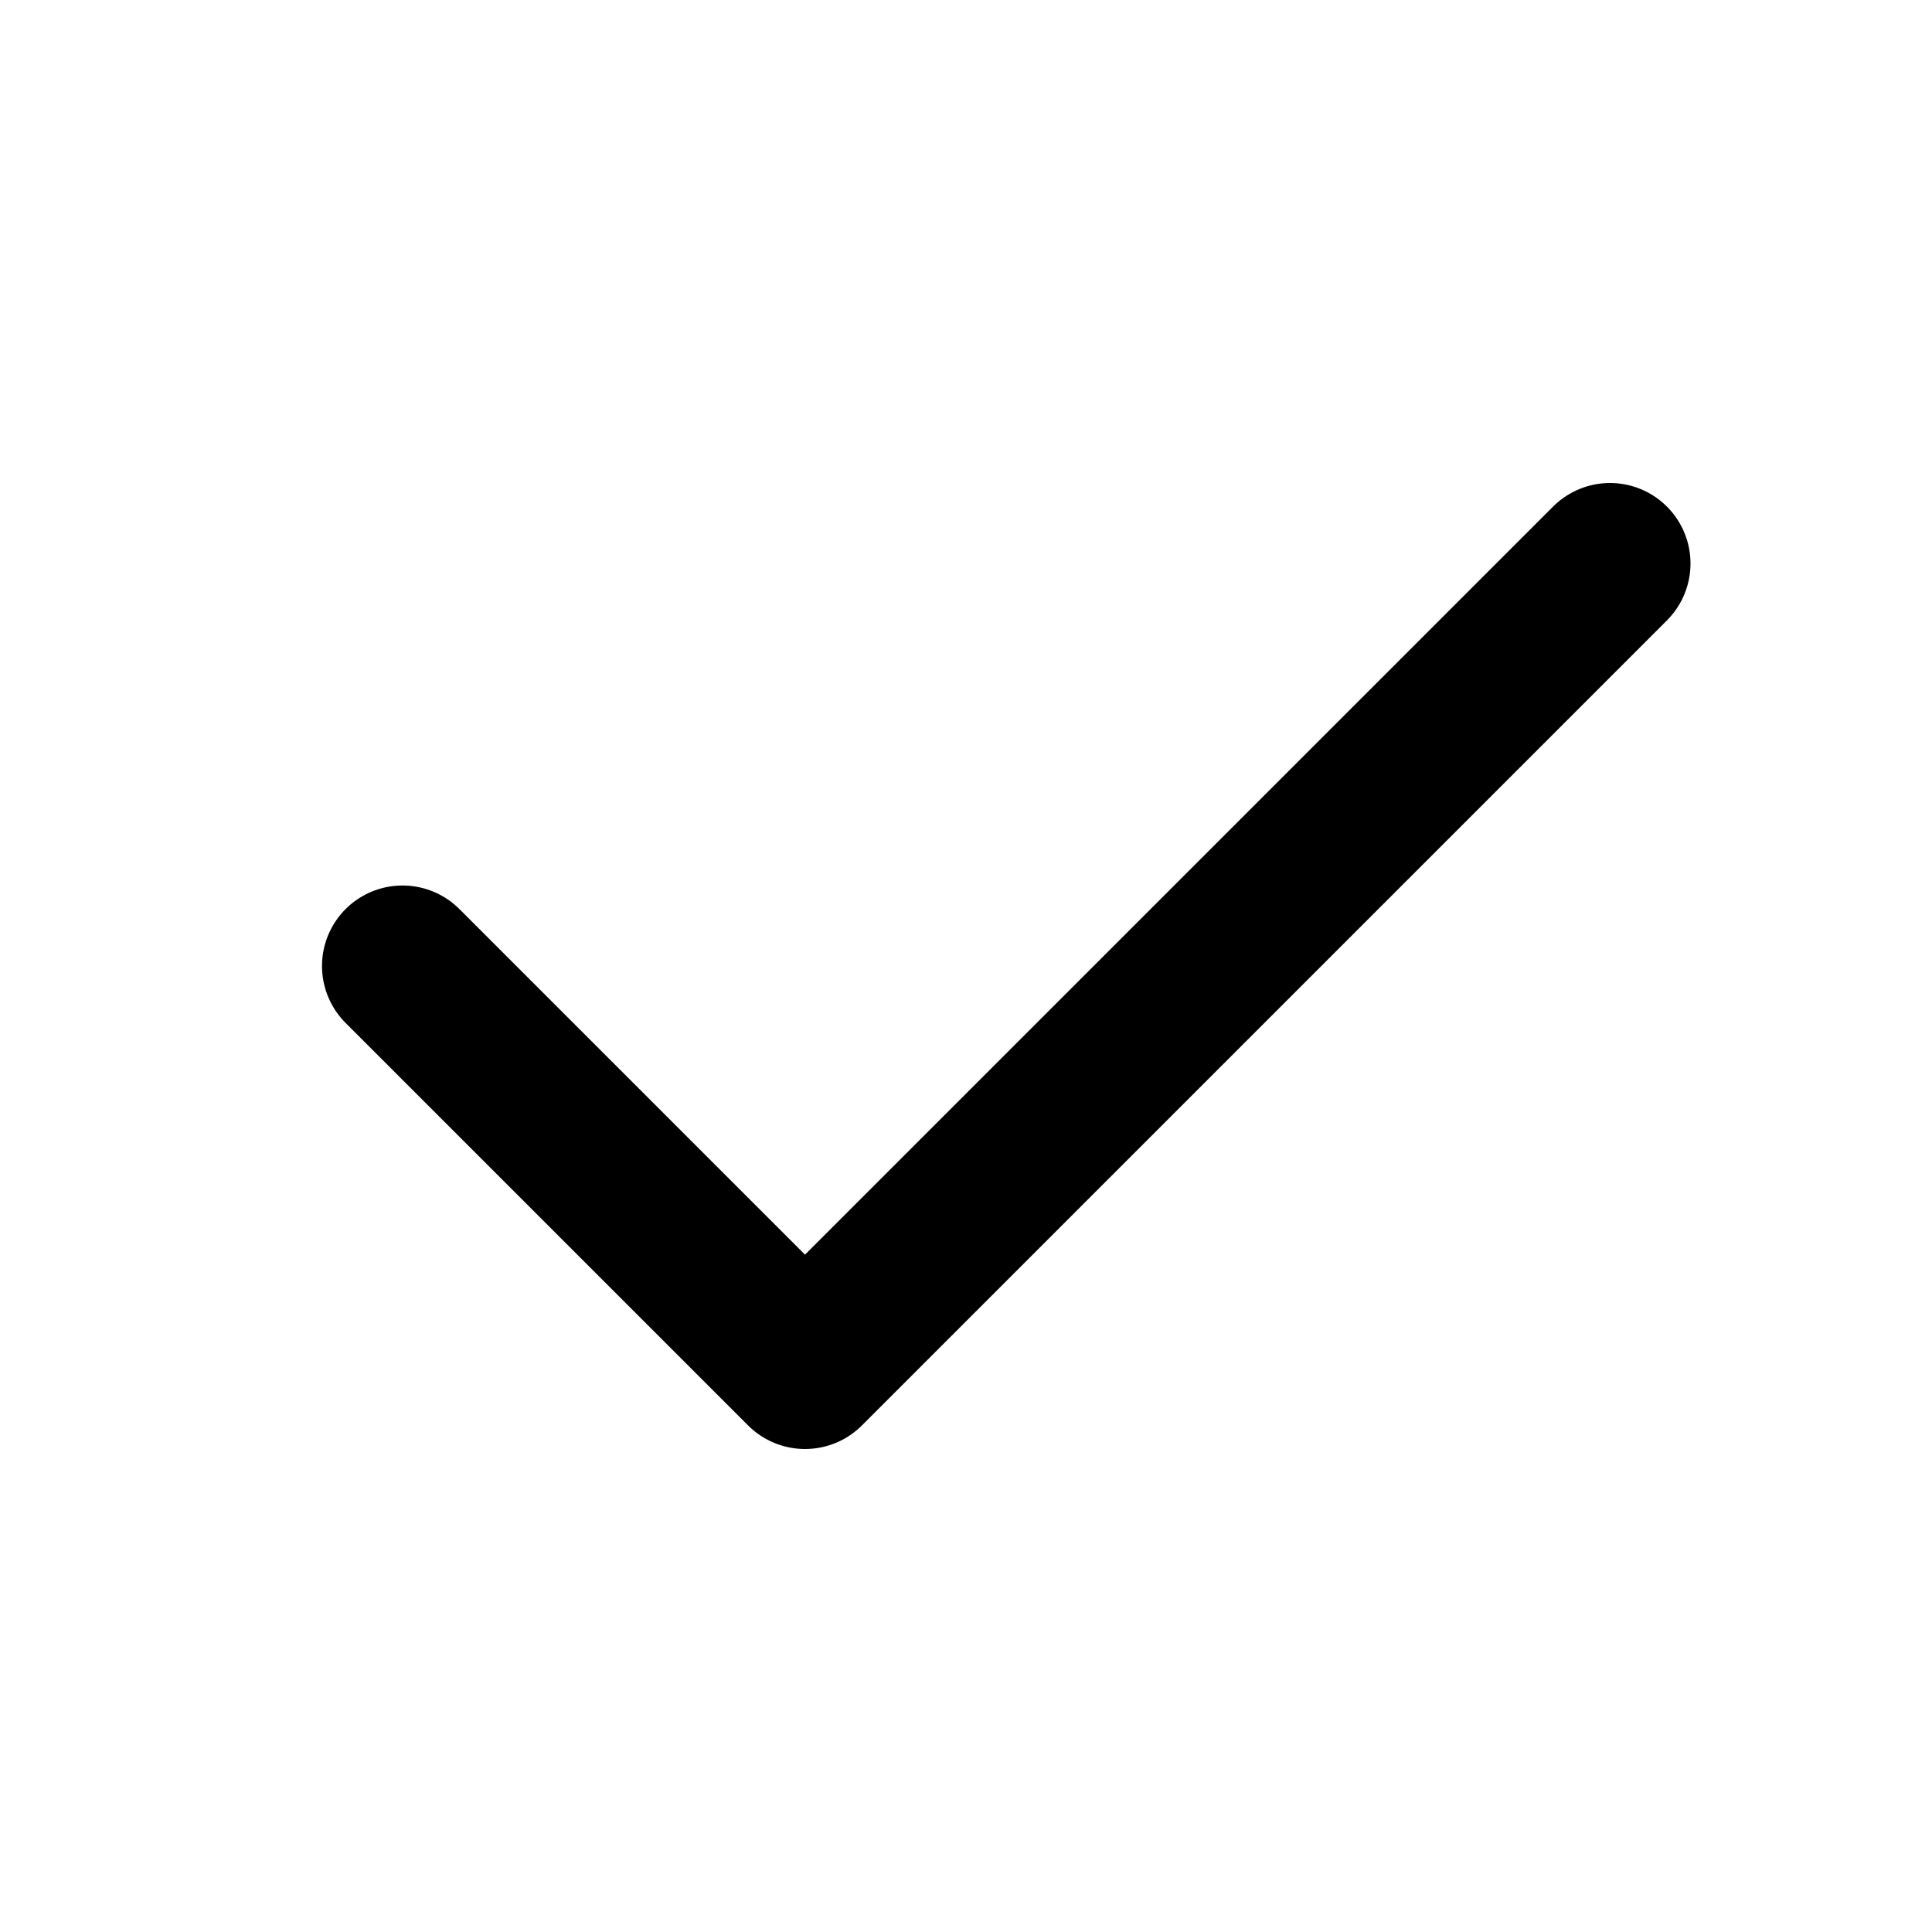
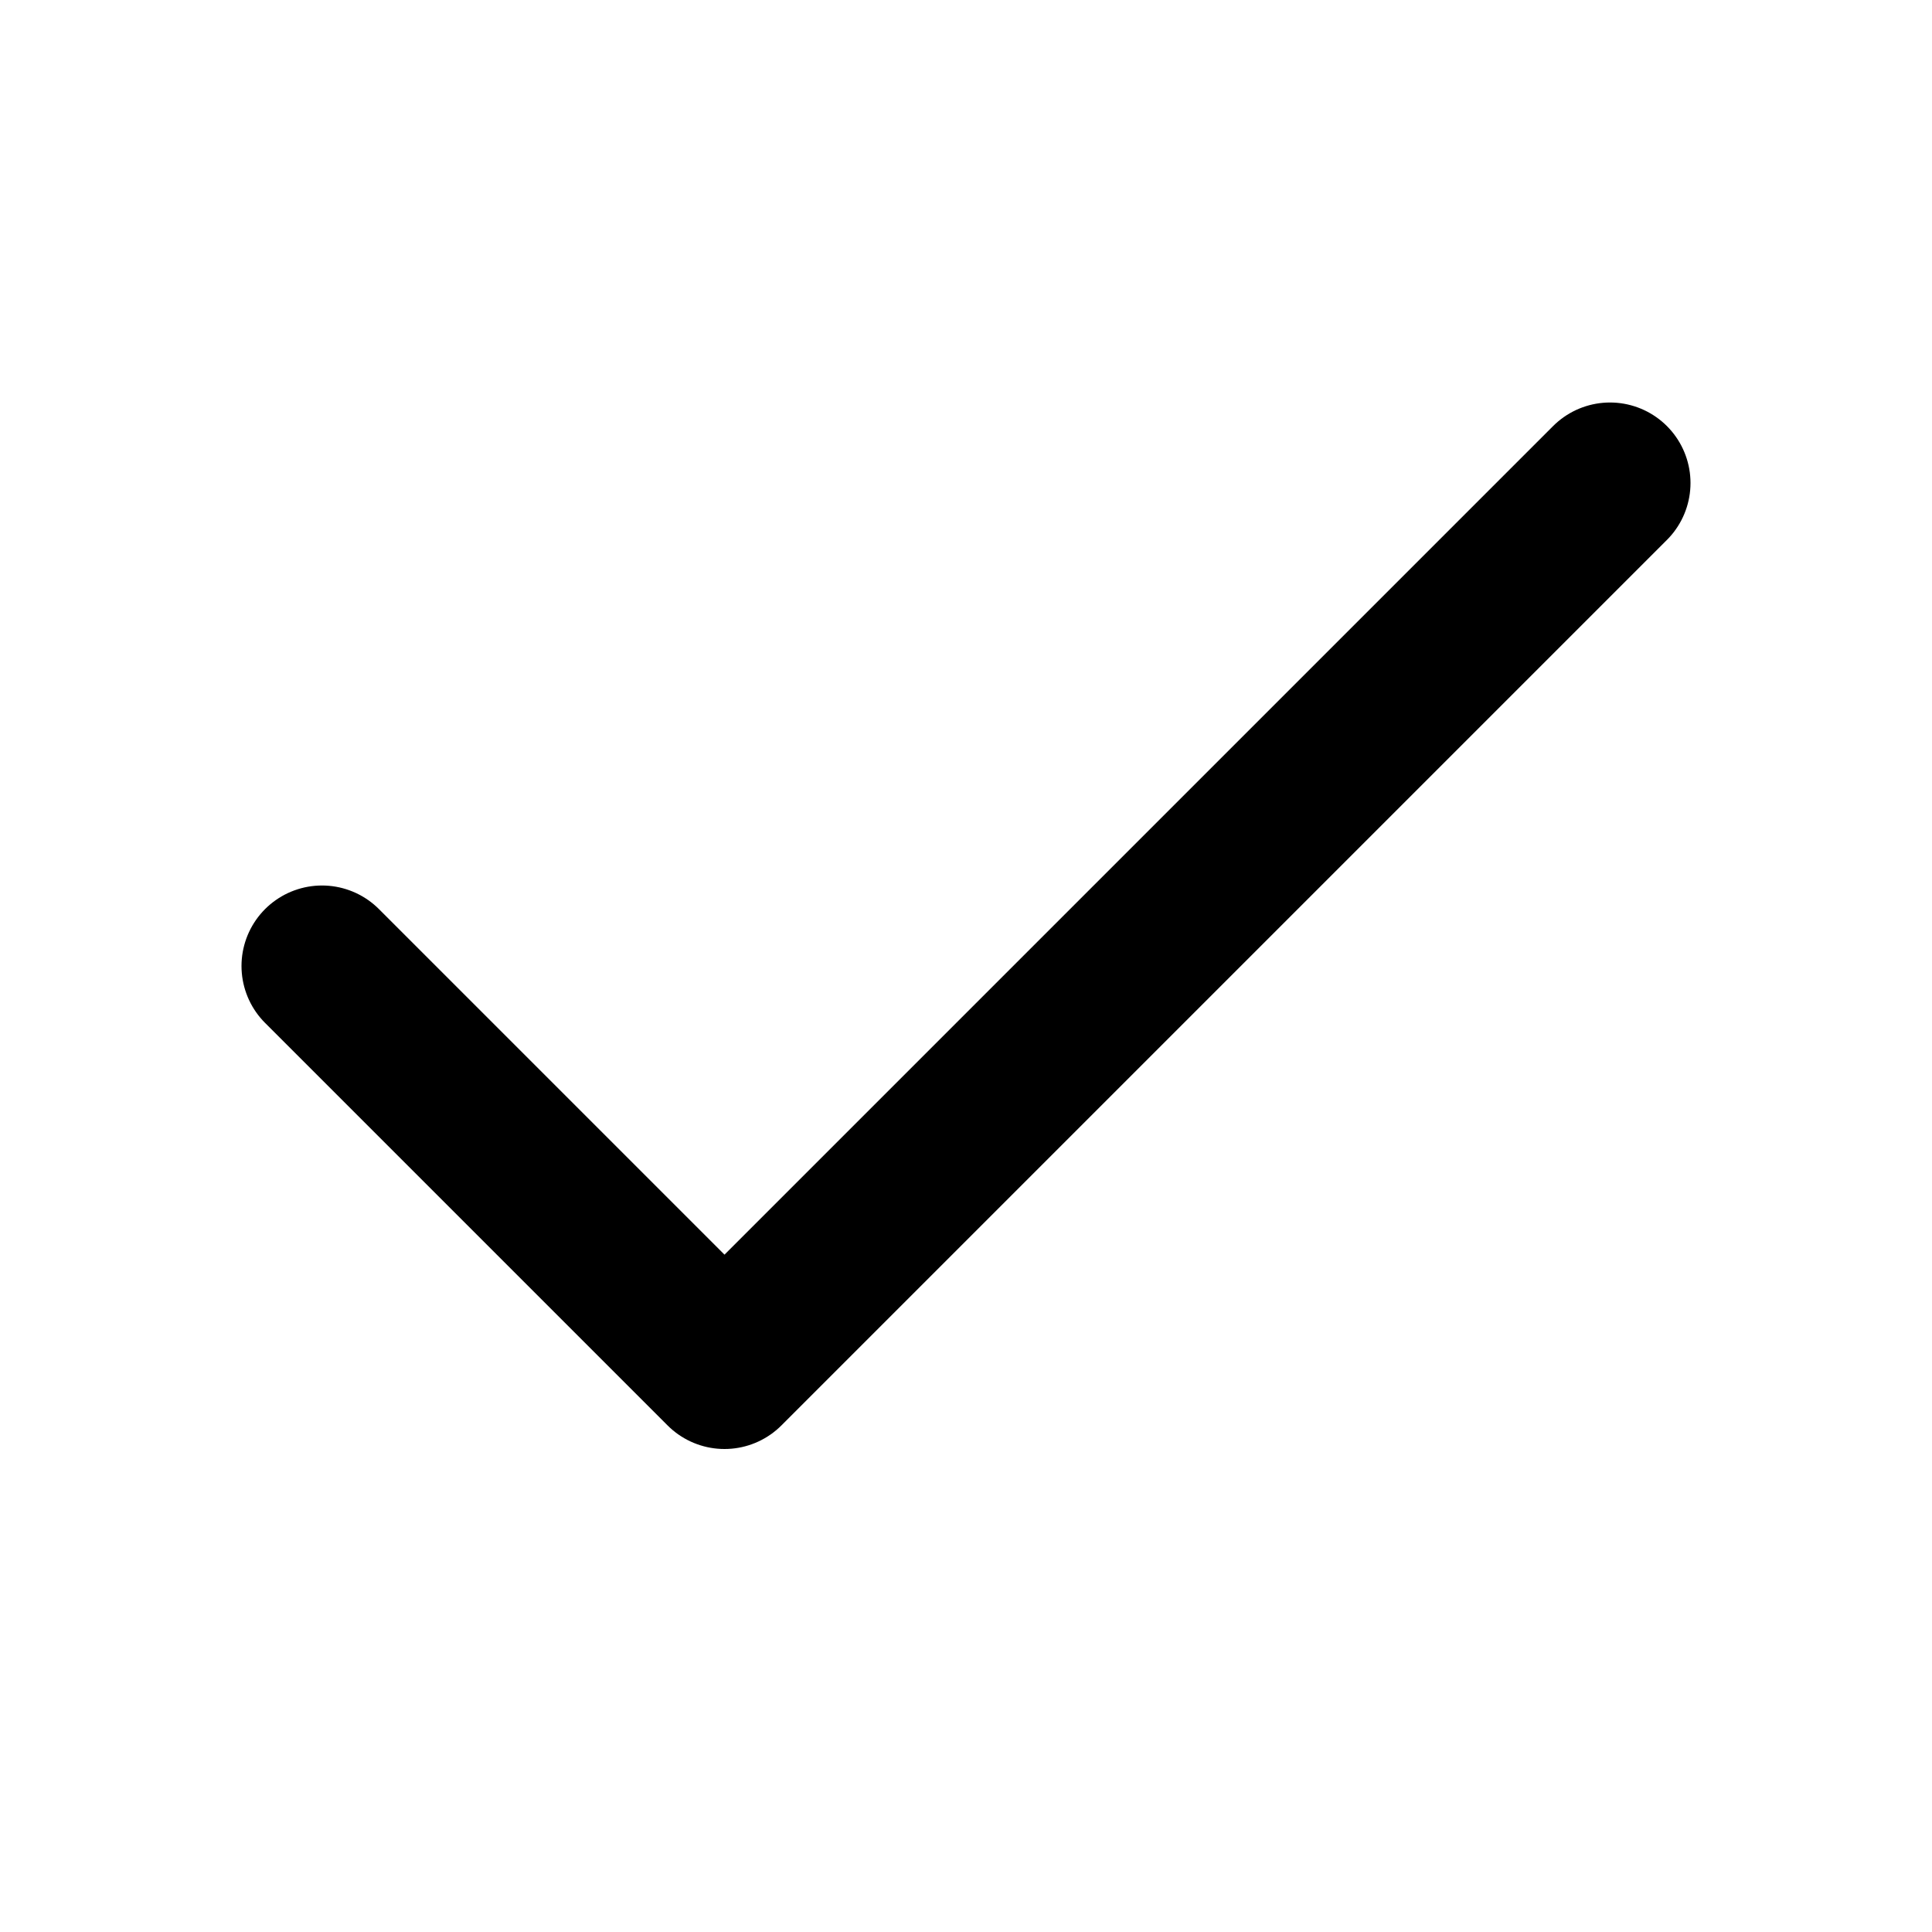
<svg xmlns="http://www.w3.org/2000/svg" width="24" height="24" viewBox="0 0 24 24" fill="none" stroke="currentColor" stroke-width="2" stroke-linecap="round" stroke-linejoin="round">
-   <path d="m5 12 5 5L20 7" />
+   <path d="M20 6 9 17l-5-5" />
</svg>
